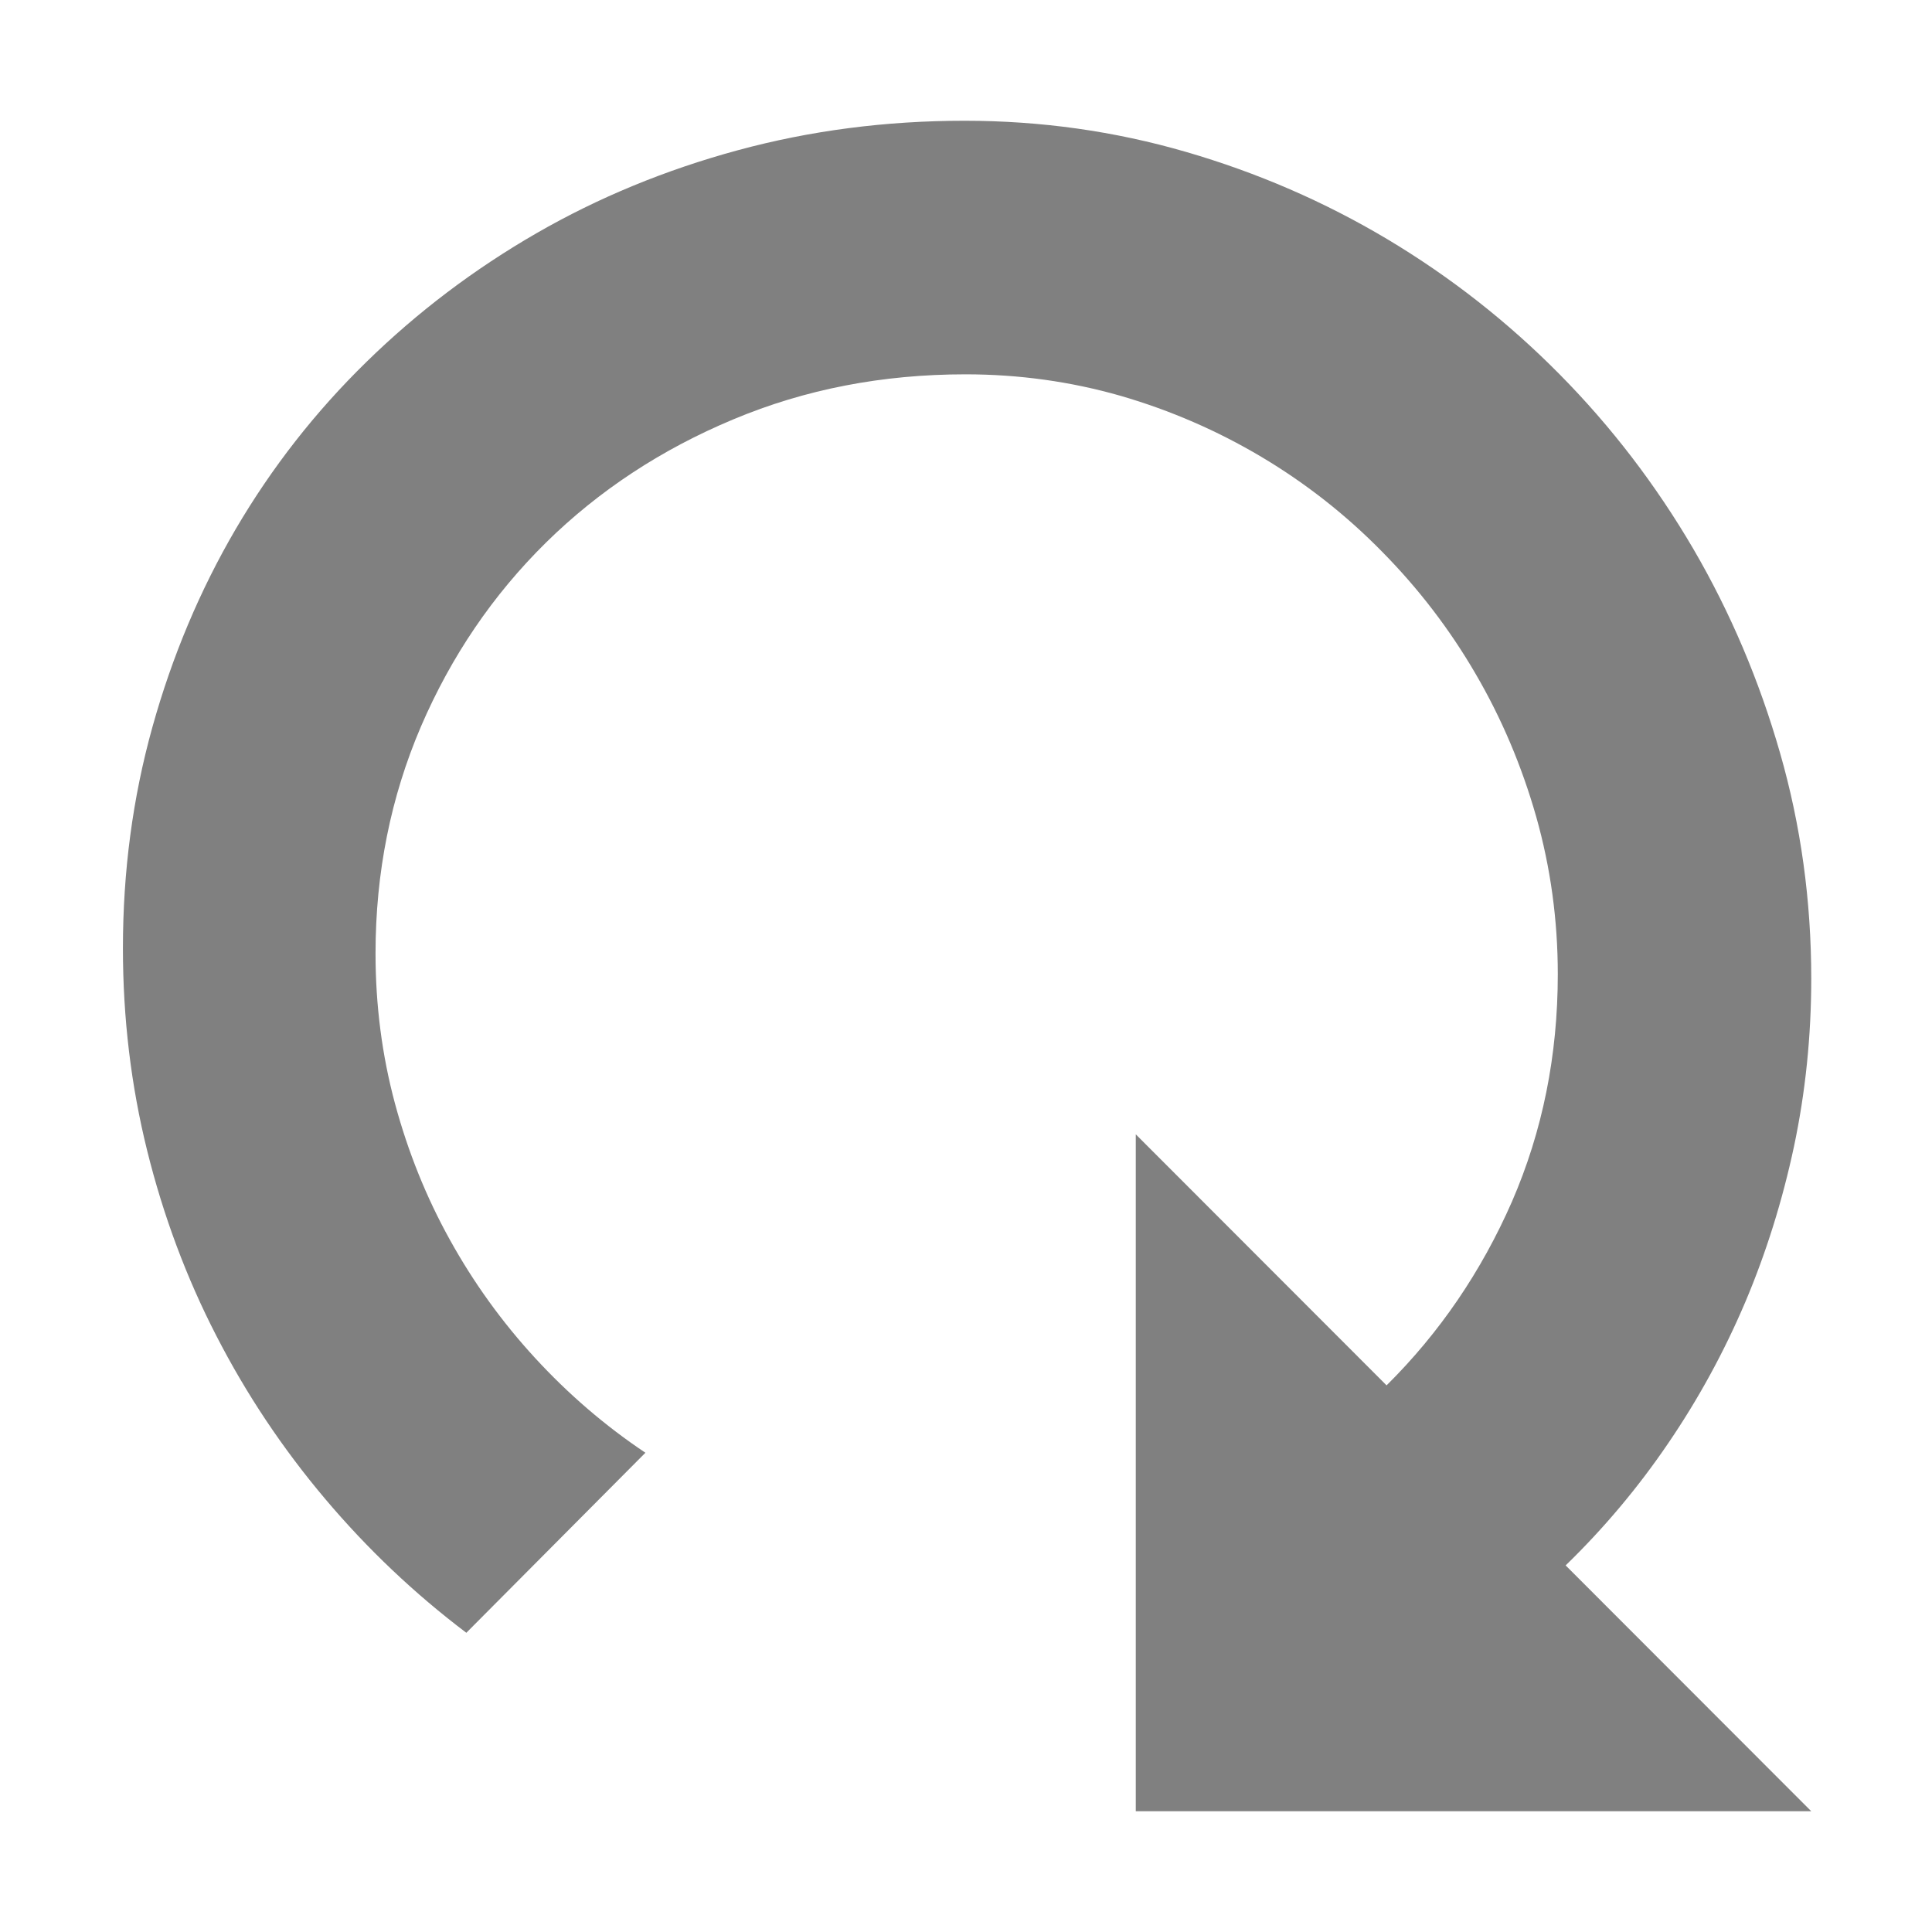
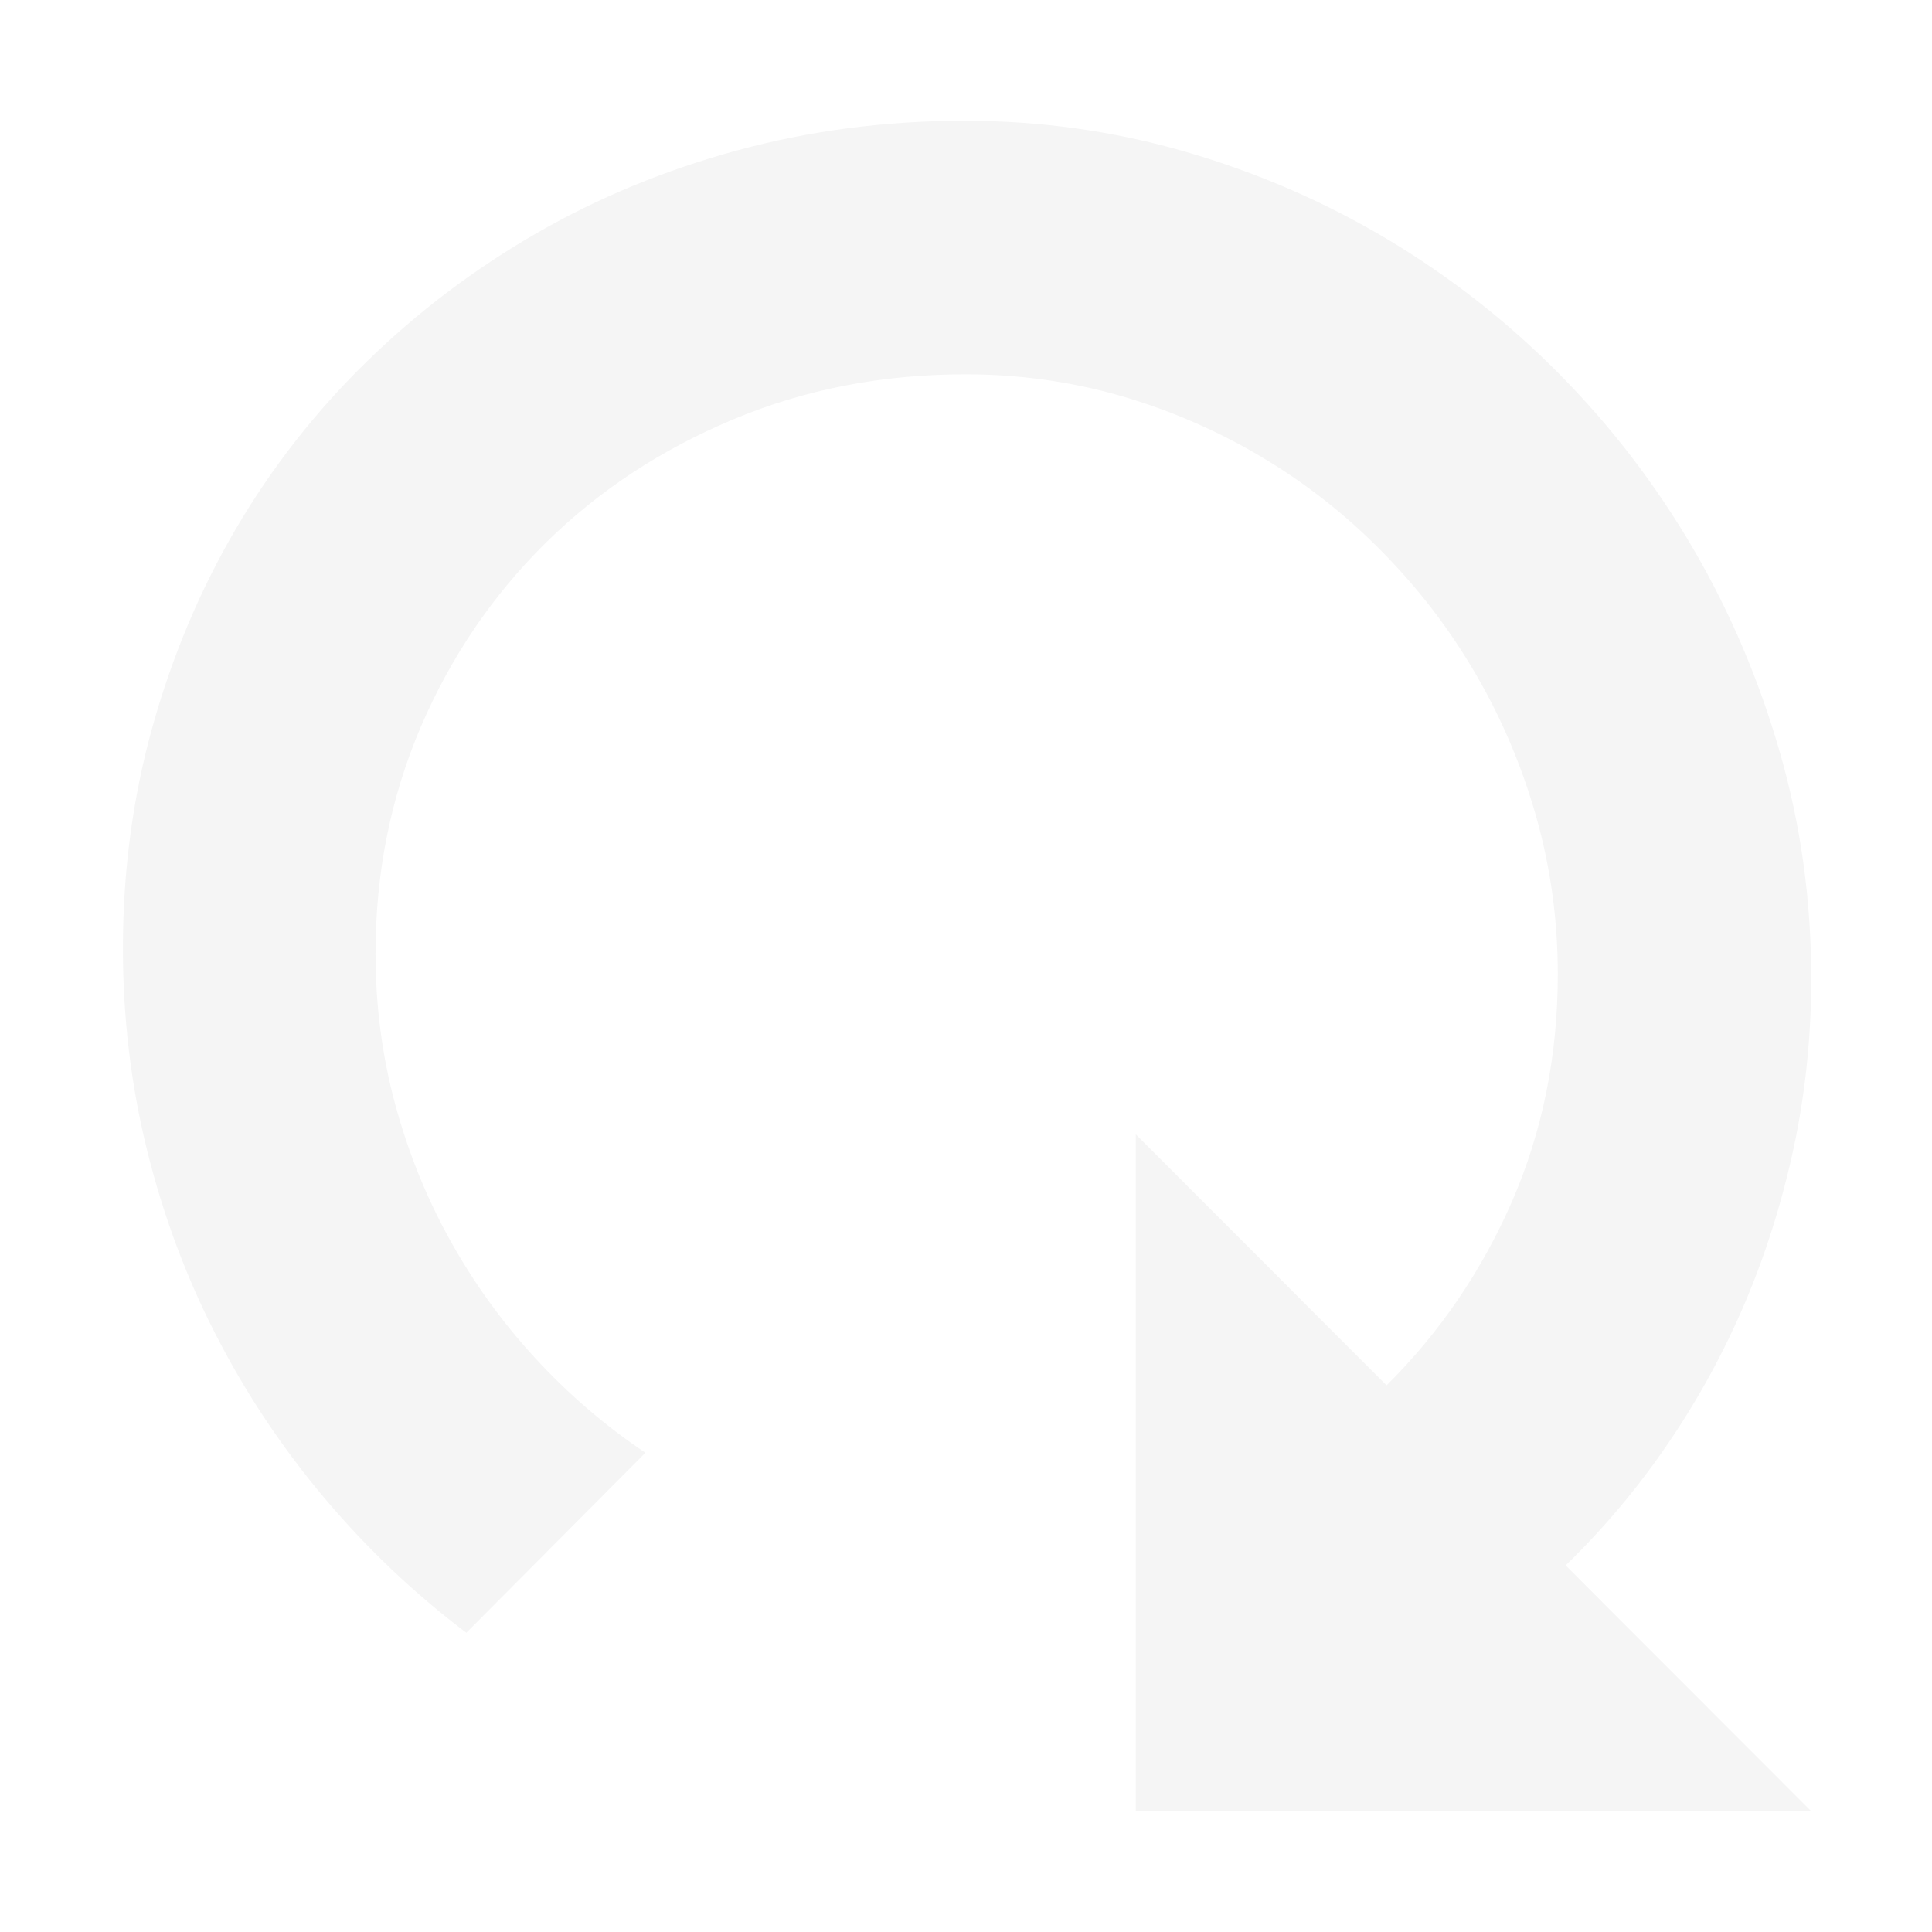
<svg xmlns="http://www.w3.org/2000/svg" version="1.1" id="Layer_1" x="0px" y="0px" width="16px" height="16px" viewBox="0 0 16 16" enable-background="new 0 0 16 16" xml:space="preserve">
-   <path fill="#808080" d="M15,8.104c0,0.478-0.048,0.941-0.143,1.391c-0.096,0.449-0.23,0.879-0.404,1.29     c-0.175,0.411-0.387,0.8-0.638,1.168c-0.25,0.368-0.534,0.705-0.849,1.011L15,15H9.406V9.394l2.077,2.079     c0.439-0.435,0.785-0.943,1.039-1.523c0.252-0.581,0.379-1.208,0.379-1.882c0-0.449-0.06-0.884-0.179-1.305     c-0.12-0.421-0.287-0.815-0.502-1.183c-0.214-0.368-0.472-0.705-0.774-1.011c-0.3-0.306-0.633-0.567-0.999-0.785     C10.082,3.567,9.693,3.398,9.28,3.278C8.868,3.16,8.439,3.1,7.996,3.1c-0.689,0-1.329,0.124-1.923,0.373     C5.477,3.722,4.96,4.062,4.521,4.494c-0.439,0.433-0.784,0.94-1.035,1.523C3.236,6.601,3.11,7.227,3.11,7.896     c0,0.43,0.054,0.845,0.161,1.243c0.108,0.4,0.259,0.776,0.455,1.129c0.196,0.354,0.431,0.68,0.705,0.978     c0.275,0.299,0.579,0.561,0.914,0.785l-1.483,1.491c-0.43-0.325-0.82-0.695-1.171-1.111s-0.651-0.865-0.899-1.348     C1.544,10.582,1.353,10.07,1.219,9.53S1.018,8.431,1.018,7.853c0-0.636,0.081-1.246,0.244-1.831S1.655,4.889,1.953,4.38     c0.298-0.508,0.659-0.97,1.082-1.383c0.422-0.413,0.892-0.768,1.407-1.065s1.072-0.526,1.669-0.688S7.334,1,7.988,1     c0.63,0,1.242,0.086,1.834,0.258s1.148,0.413,1.669,0.724c0.52,0.311,0.995,0.683,1.425,1.118s0.798,0.917,1.107,1.445     c0.308,0.528,0.547,1.092,0.719,1.692C14.914,6.836,15,7.459,15,8.104z" />
+   <path fill="#F5F5F5" d="M15,8.104c0,0.478-0.048,0.941-0.143,1.391c-0.096,0.449-0.23,0.879-0.404,1.29  c-0.175,0.411-0.387,0.8-0.638,1.168c-0.25,0.368-0.534,0.705-0.849,1.011L15,15H9.406V9.394l2.077,2.079  c0.439-0.435,0.785-0.943,1.039-1.523c0.252-0.581,0.379-1.208,0.379-1.882c0-0.449-0.06-0.884-0.179-1.305  c-0.12-0.421-0.287-0.815-0.502-1.183c-0.214-0.368-0.472-0.705-0.774-1.011c-0.3-0.306-0.633-0.567-0.999-0.785  C10.082,3.567,9.693,3.398,9.28,3.278C8.868,3.16,8.439,3.1,7.996,3.1c-0.689,0-1.329,0.124-1.923,0.373  C5.477,3.722,4.96,4.062,4.521,4.494c-0.439,0.433-0.784,0.94-1.035,1.523C3.236,6.601,3.11,7.227,3.11,7.896  c0,0.43,0.054,0.845,0.161,1.243c0.108,0.4,0.259,0.776,0.455,1.129c0.196,0.354,0.431,0.68,0.705,0.978  c0.275,0.299,0.579,0.561,0.914,0.785l-1.483,1.491c-0.43-0.325-0.82-0.695-1.171-1.111s-0.651-0.865-0.899-1.348  C1.544,10.582,1.353,10.07,1.219,9.53S1.018,8.431,1.018,7.853c0-0.636,0.081-1.246,0.244-1.831S1.655,4.889,1.953,4.38  c0.298-0.508,0.659-0.97,1.082-1.383c0.422-0.413,0.892-0.768,1.407-1.065s1.072-0.526,1.669-0.688S7.334,1,7.988,1  c0.63,0,1.242,0.086,1.834,0.258s1.148,0.413,1.669,0.724c0.52,0.311,0.995,0.683,1.425,1.118s0.798,0.917,1.107,1.445  c0.308,0.528,0.547,1.092,0.719,1.692C14.914,6.836,15,7.459,15,8.104z" />
</svg>
